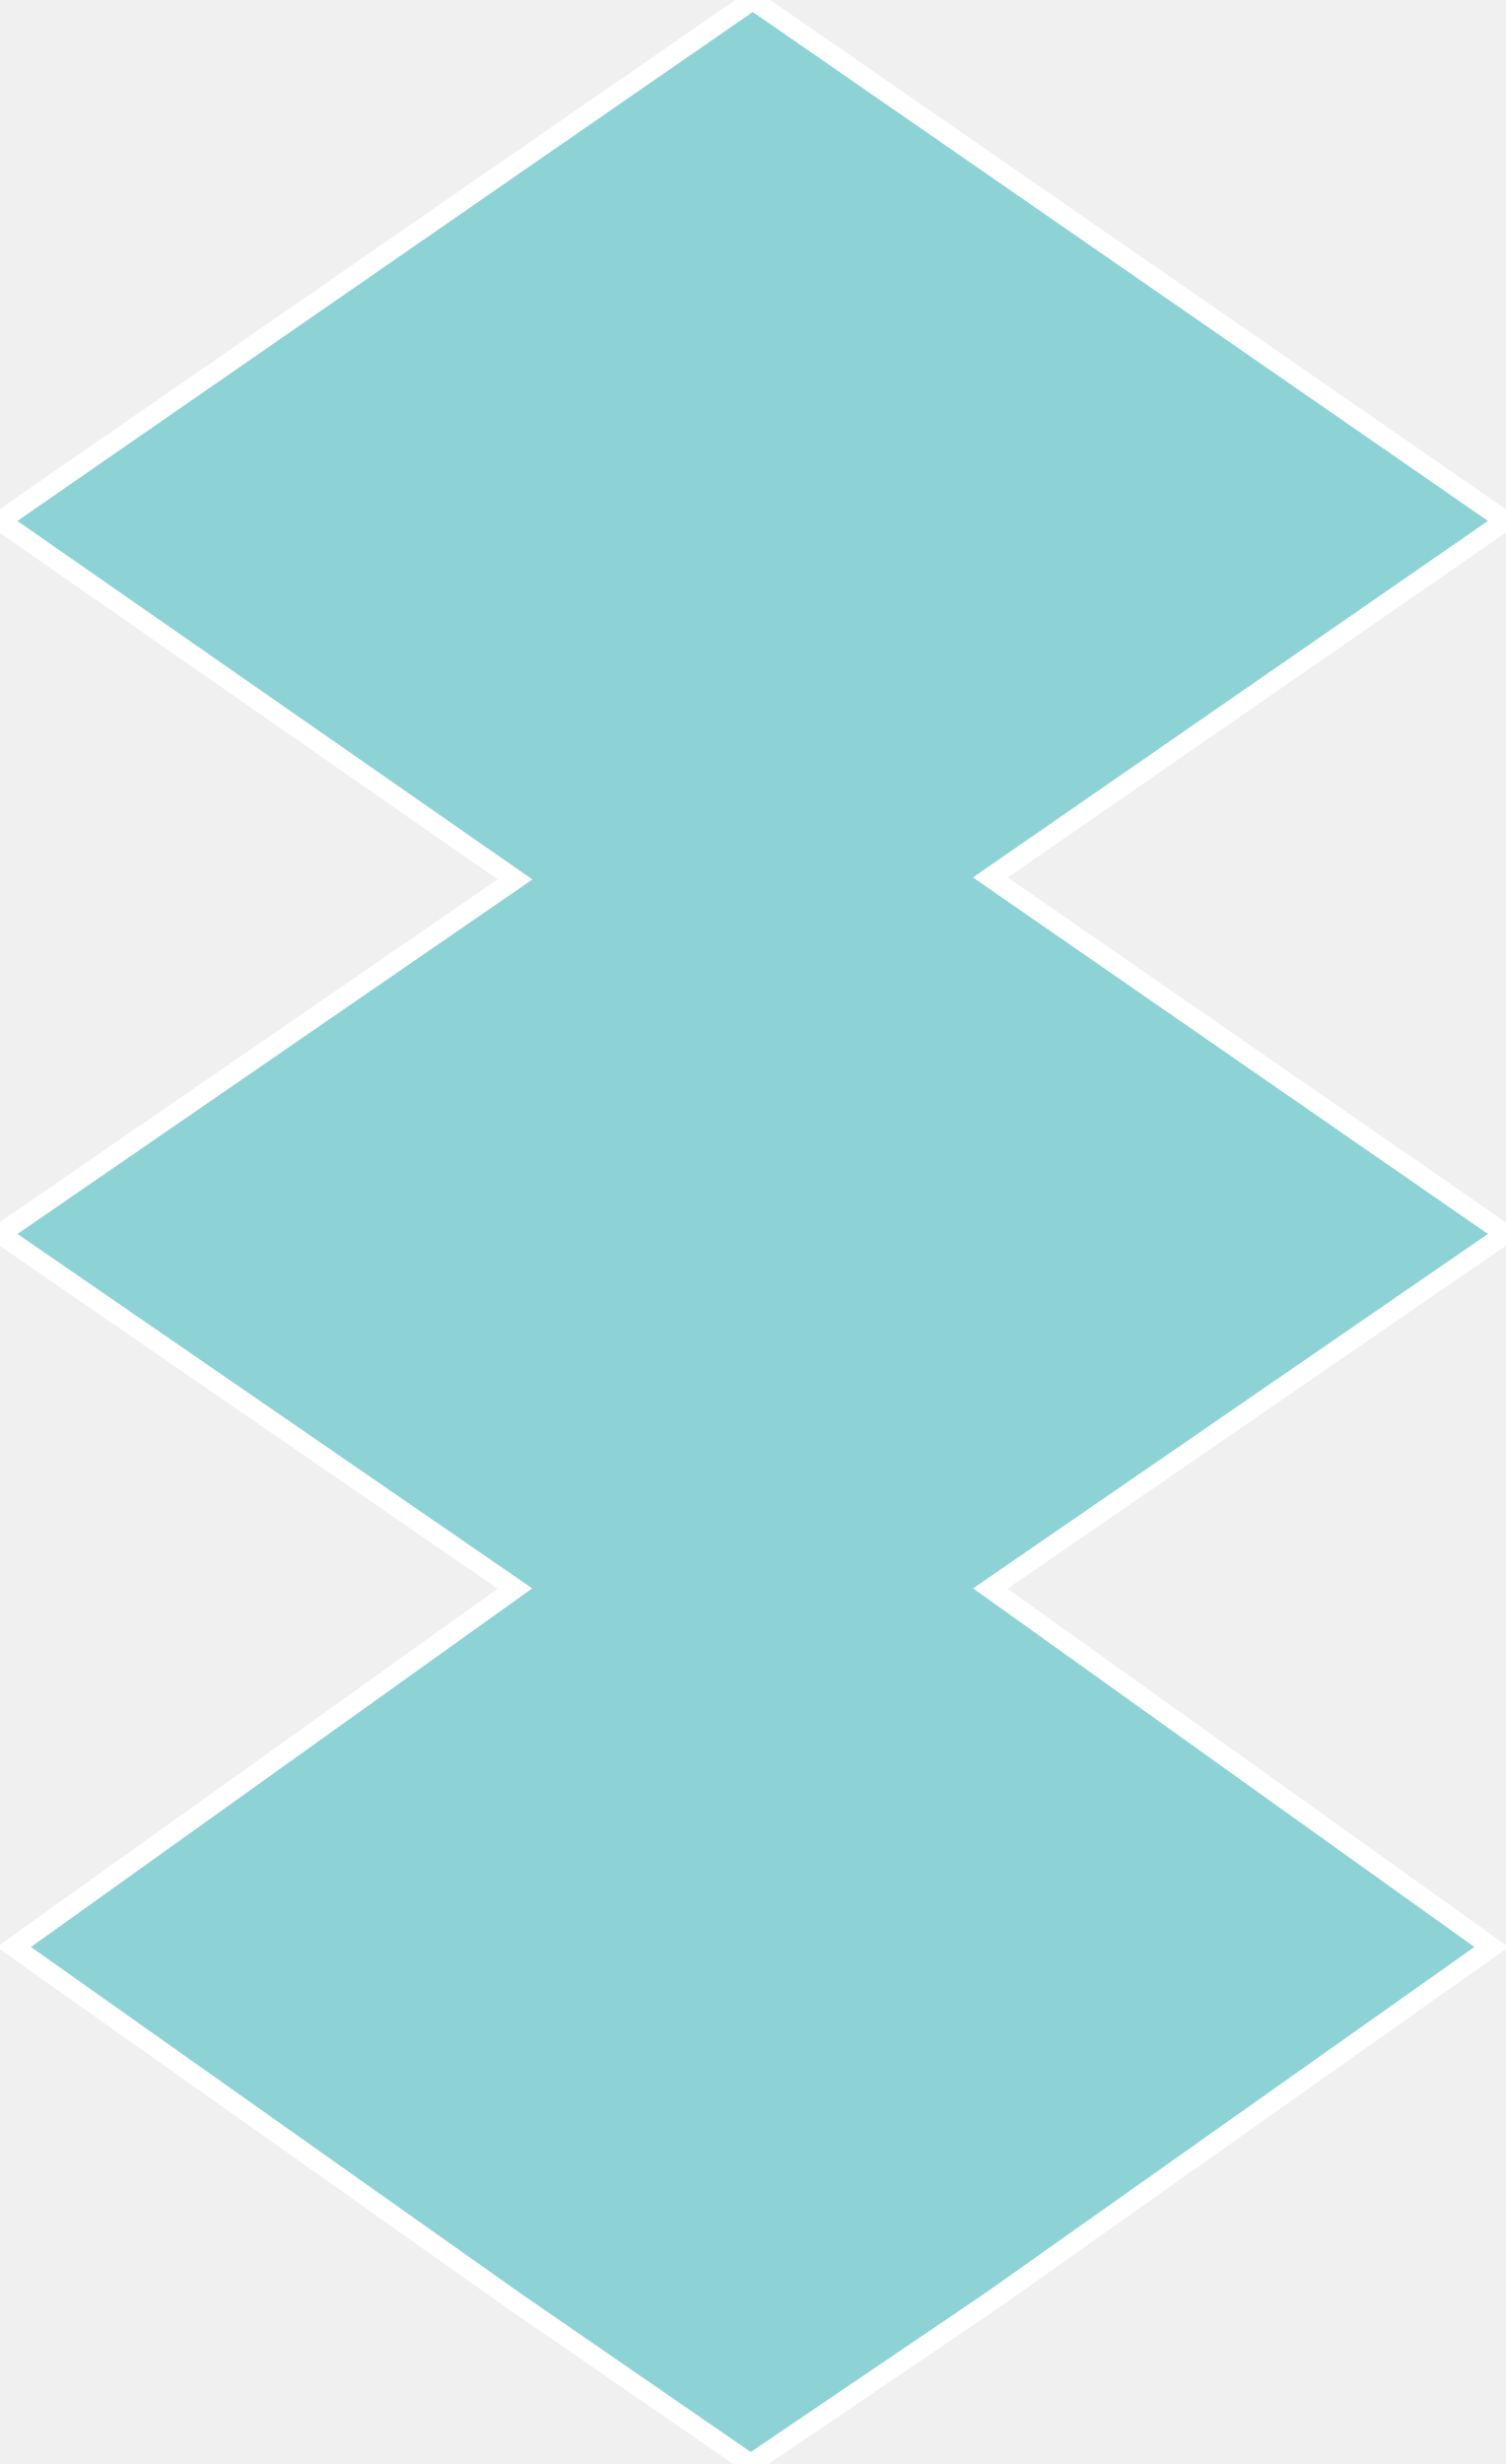
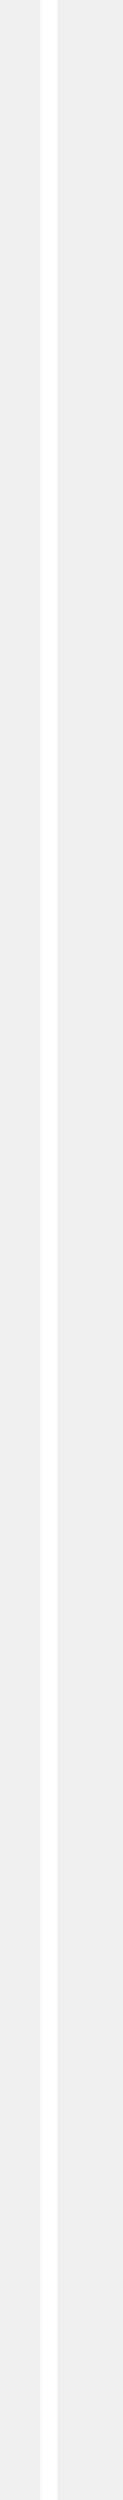
- <svg xmlns="http://www.w3.org/2000/svg" version="1.1" id="Layer_1" x="0px" y="0px" viewBox="0 0 76 124.4" enable-background="new 0 0 76 124.4" xml:space="preserve">
-   <polygon fill="#63C7CB" fill-opacity="0.7" stroke="#FFFFFF" stroke-miterlimit="10" points="38,0 26,8.3 0,26.3 26,44.4 0,62.3   26,80.2 0.7,98.3 26,116.2 37.9,124.4 50,116.2 75.3,98.3 50,80.2 76,62.3 50,44.3 76,26.3 50,8.3 39.6,1.1 " />
+ <svg xmlns="http://www.w3.org/2000/svg" version="1.1" id="Layer_1" x="0px" y="0px" viewBox="0 0 7.3 148.4" enable-background="new 0 0 7.3 148.4" xml:space="preserve">
+   <line fill="none" stroke="#FFFFFF" stroke-linecap="square" stroke-miterlimit="10" x1="2.9" y1="0" x2="2.9" y2="148.4" />
</svg>
